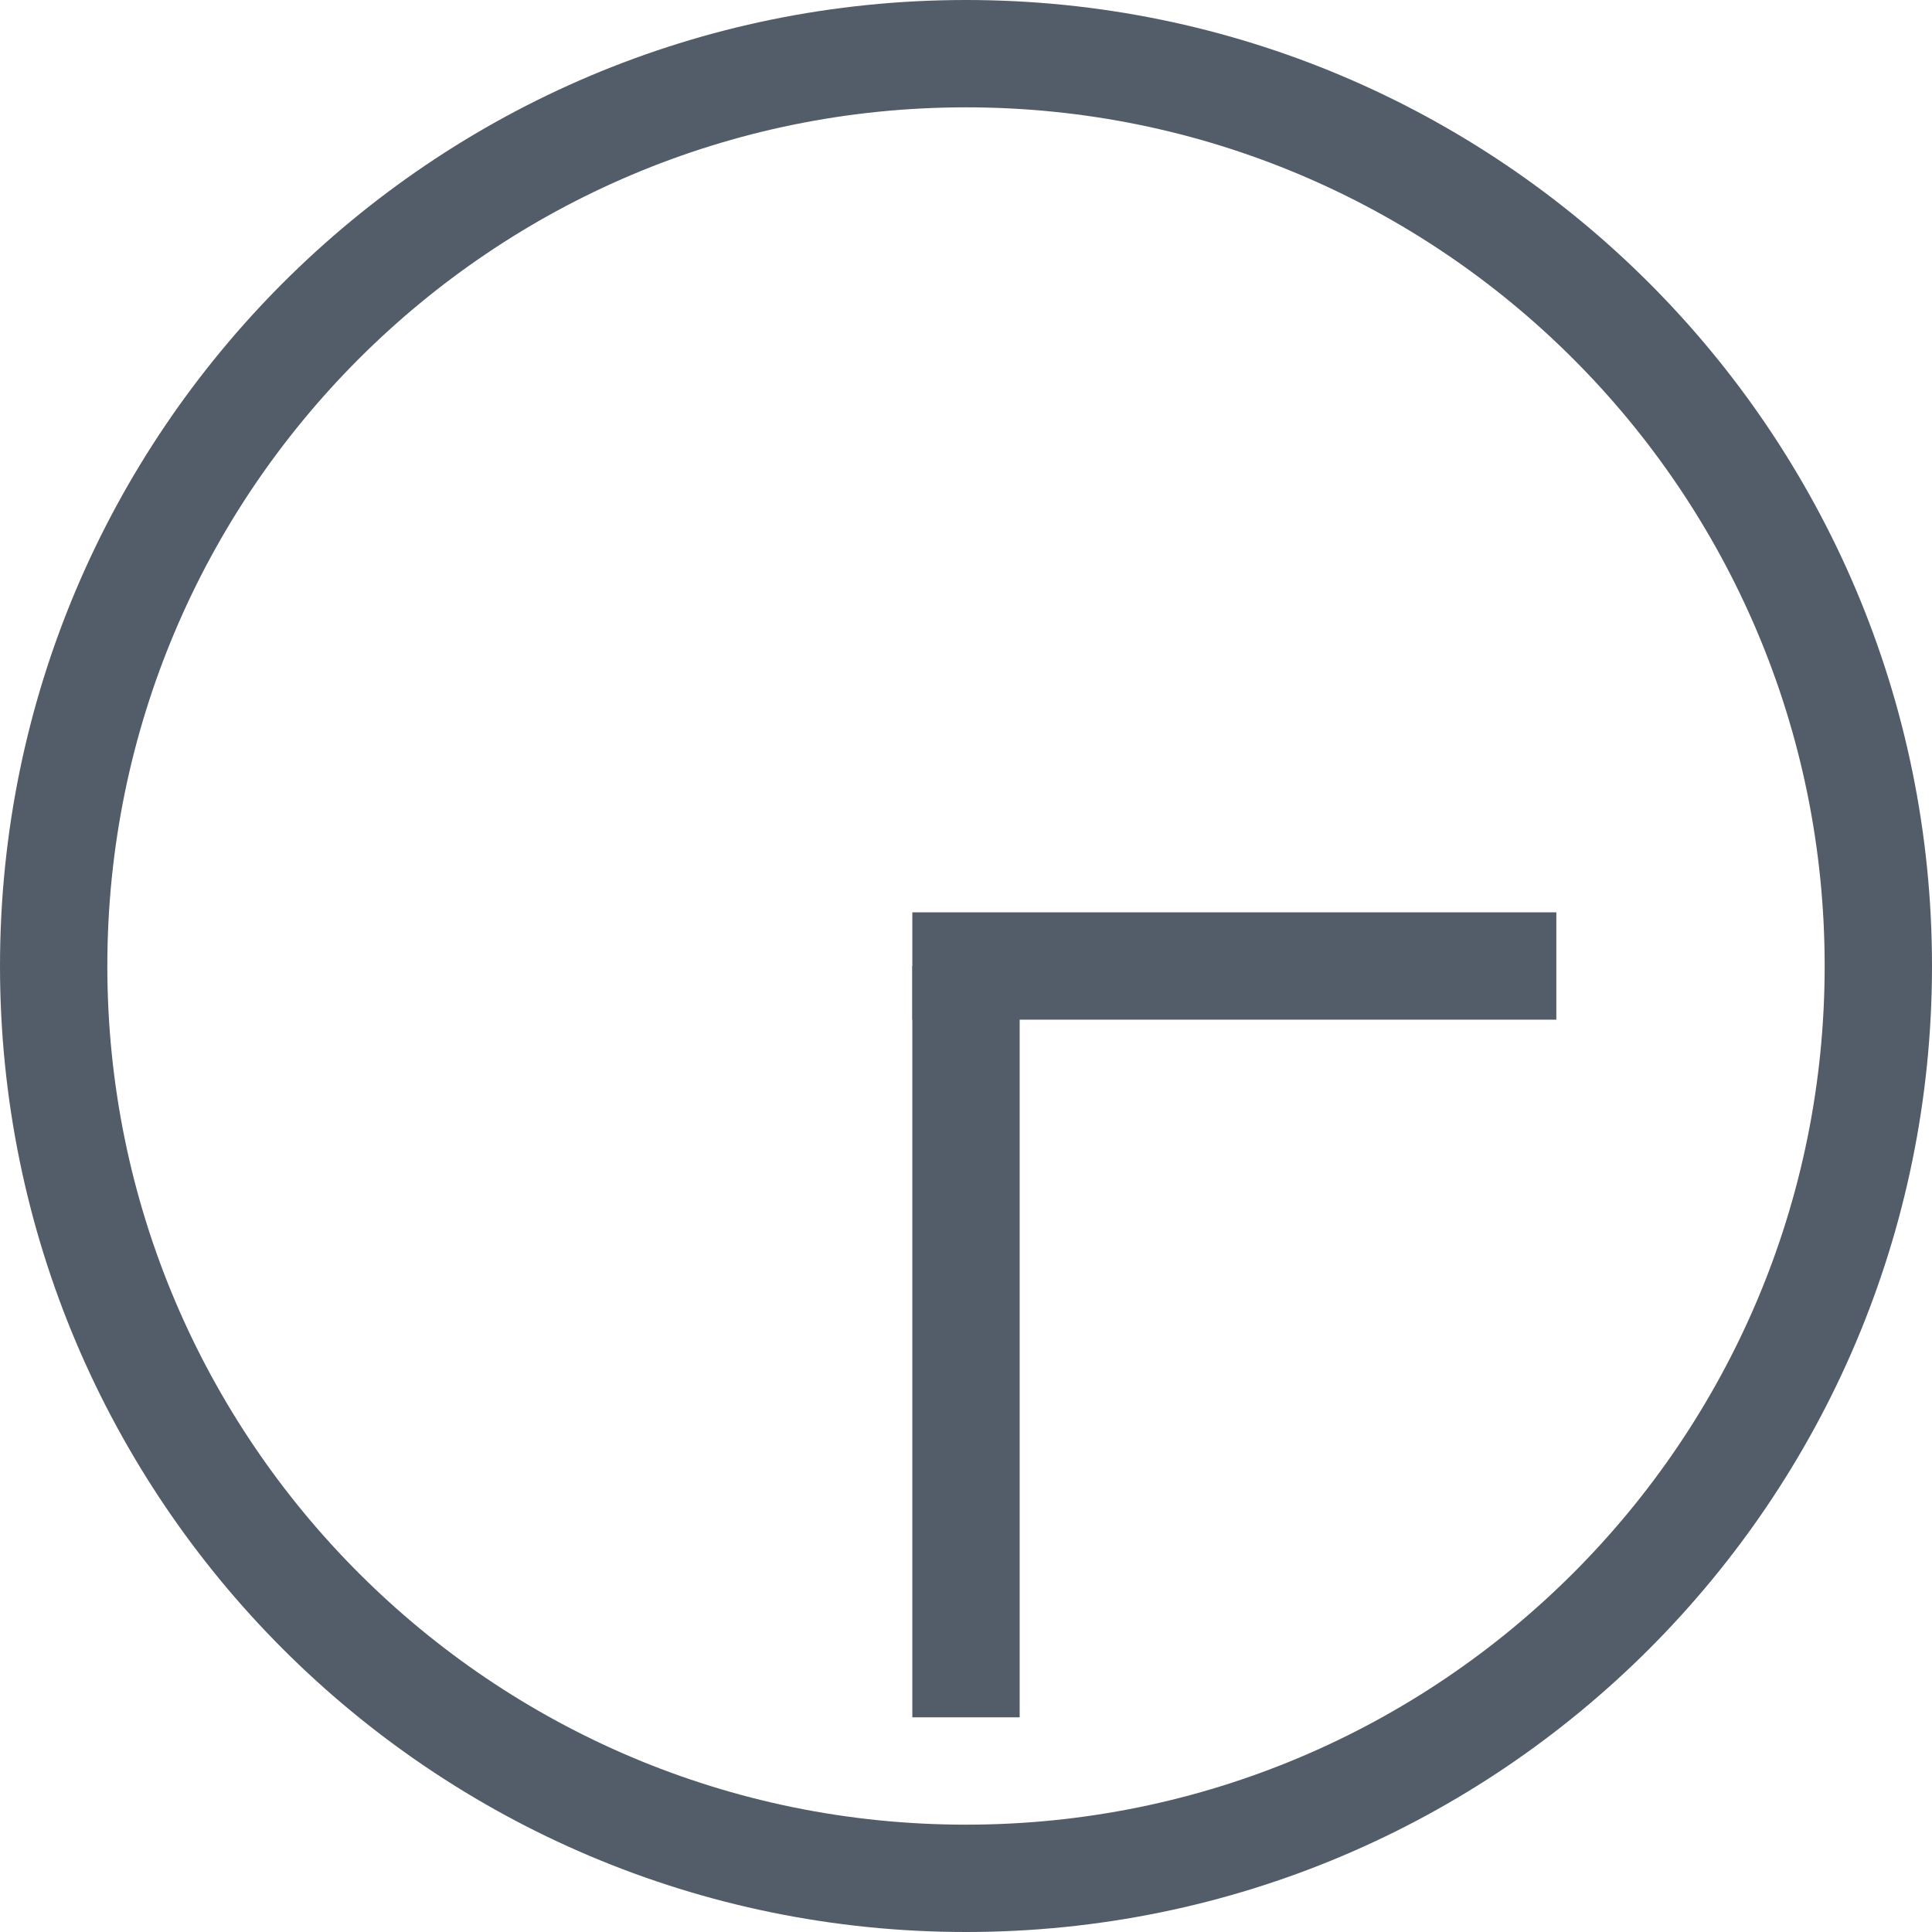
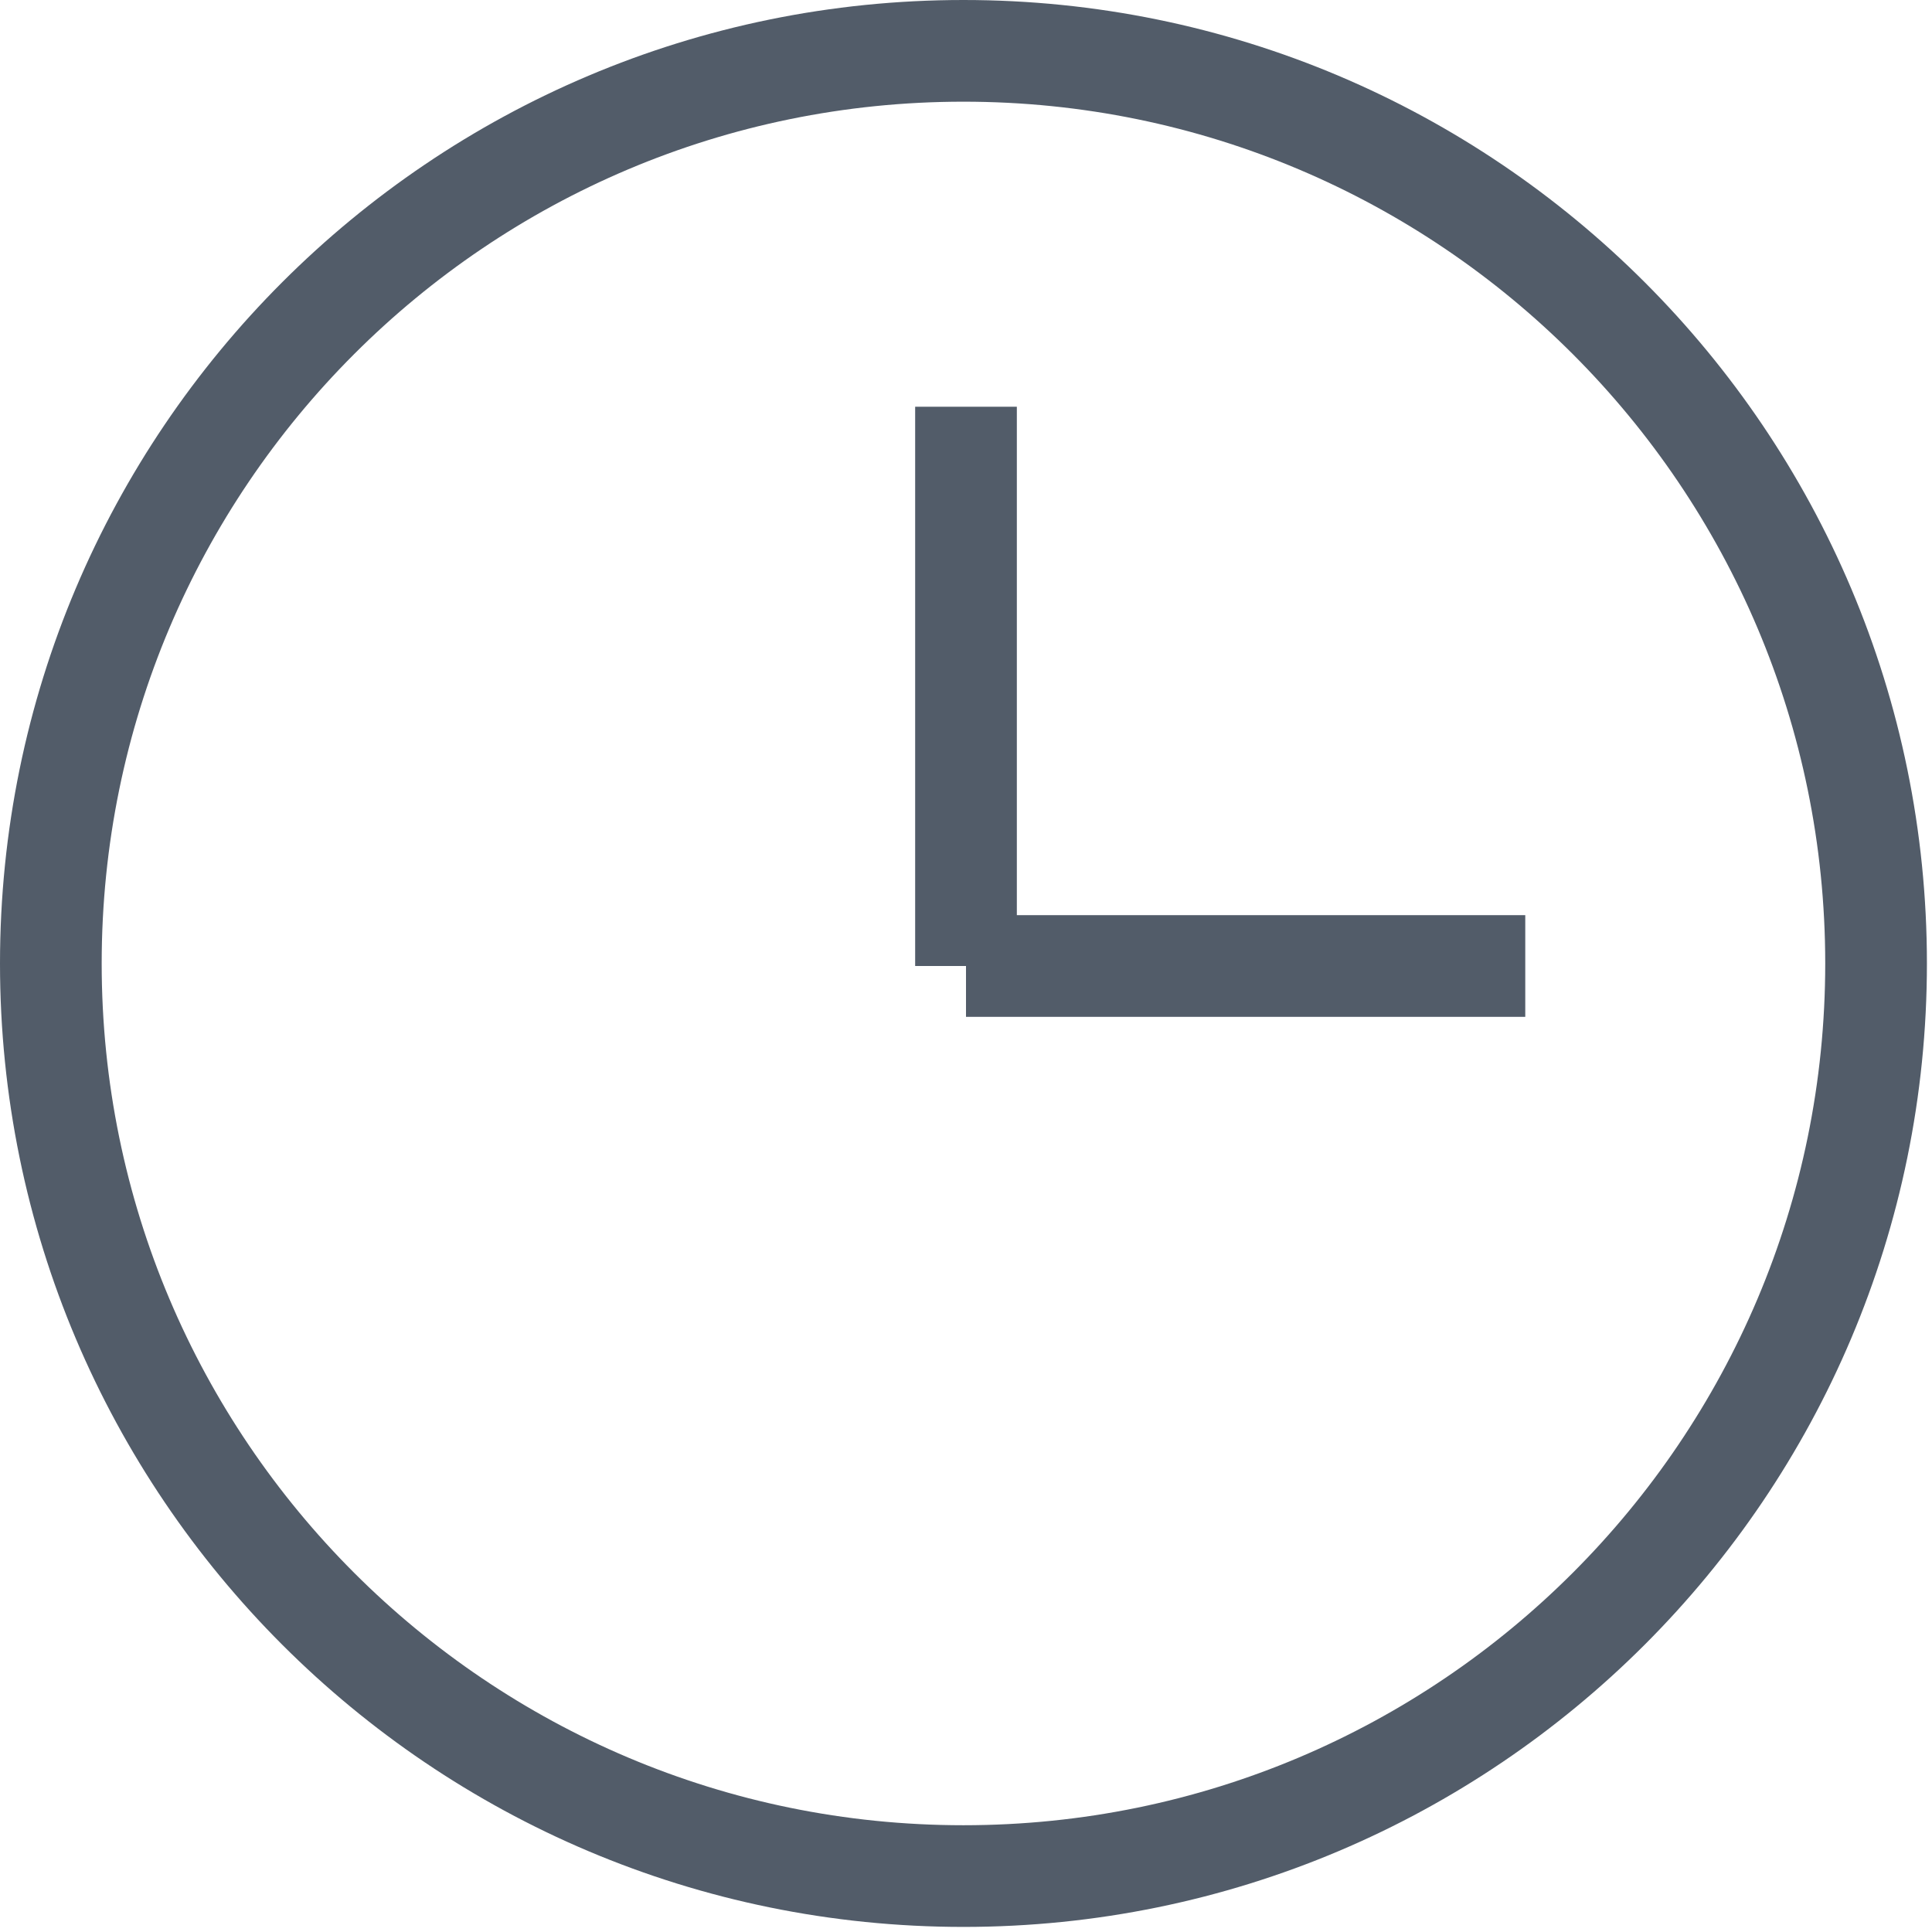
- <svg xmlns="http://www.w3.org/2000/svg" width="18" height="18" viewBox="0 0 18 18" version="1.1">
+ <svg xmlns="http://www.w3.org/2000/svg" width="19" height="19" viewBox="0 0 19 19">
  <style>
-         .arrow {
-             -moz-transform-origin: .5 0;
-             -ms-transform-origin: .5 0;
-             transform-origin: .5 0;
-         }
-     </style>
-   <circle fill="none" r="8.5" cx="9" cy="9" stroke="#535c69" stroke-width="1" />
-   <rect fill="#535c69" width="6px" height="1px" x="8.5" y="8.5" />
-   <g width="19" height="19" x="0" y="0" fill="none" class="arrow">
-     <rect fill="#535c69" width="1" height="7" x="8.5" y="9" />
-     <animateTransform attributeType="xml" attributeName="transform" type="rotate" from="0 9 9" to="360 9 9" dur="1s" repeatCount="indefinite" />
+ 		#arrowLoader {
+ 			animation: arrow-loader 1s infinite linear;
+ 			transform-origin: center;
+ 		}
+ 
+ 		#arrowLoader2 {
+ 			animation: arrowLoader 12s infinite linear;
+ 			transform-origin: center;
+ 		}
+ 
+ 		@keyframes arrow-loader {
+ 			0%  {
+ 				transform: rotate(0deg);
+ 			}
+ 			100% {
+ 				transform: rotate(360deg);
+ 			}
+ 		}
+ 	</style>
+   <g id="arrowLoader">
+     <path fill="none" d="M0.5 9.475C0.5 4.519 4.519 0.5 9.475 0.5C14.431 0.5 18.45 4.519 18.45 9.475C18.45 14.431 14.431 18.45 9.475 18.45C4.519 18.45 0.5 14.431 0.5 9.475Z" stroke="#525C69" />
+     <line x1="9.5" y1="4" x2="9.5" y2="9.5" stroke="#525C69" />
+   </g>
+   <g id="arrowLoader2">
+     <line x1="15" y1="9.5" x2="9.5" y2="9.5" stroke="#525C69" />
  </g>
</svg>
